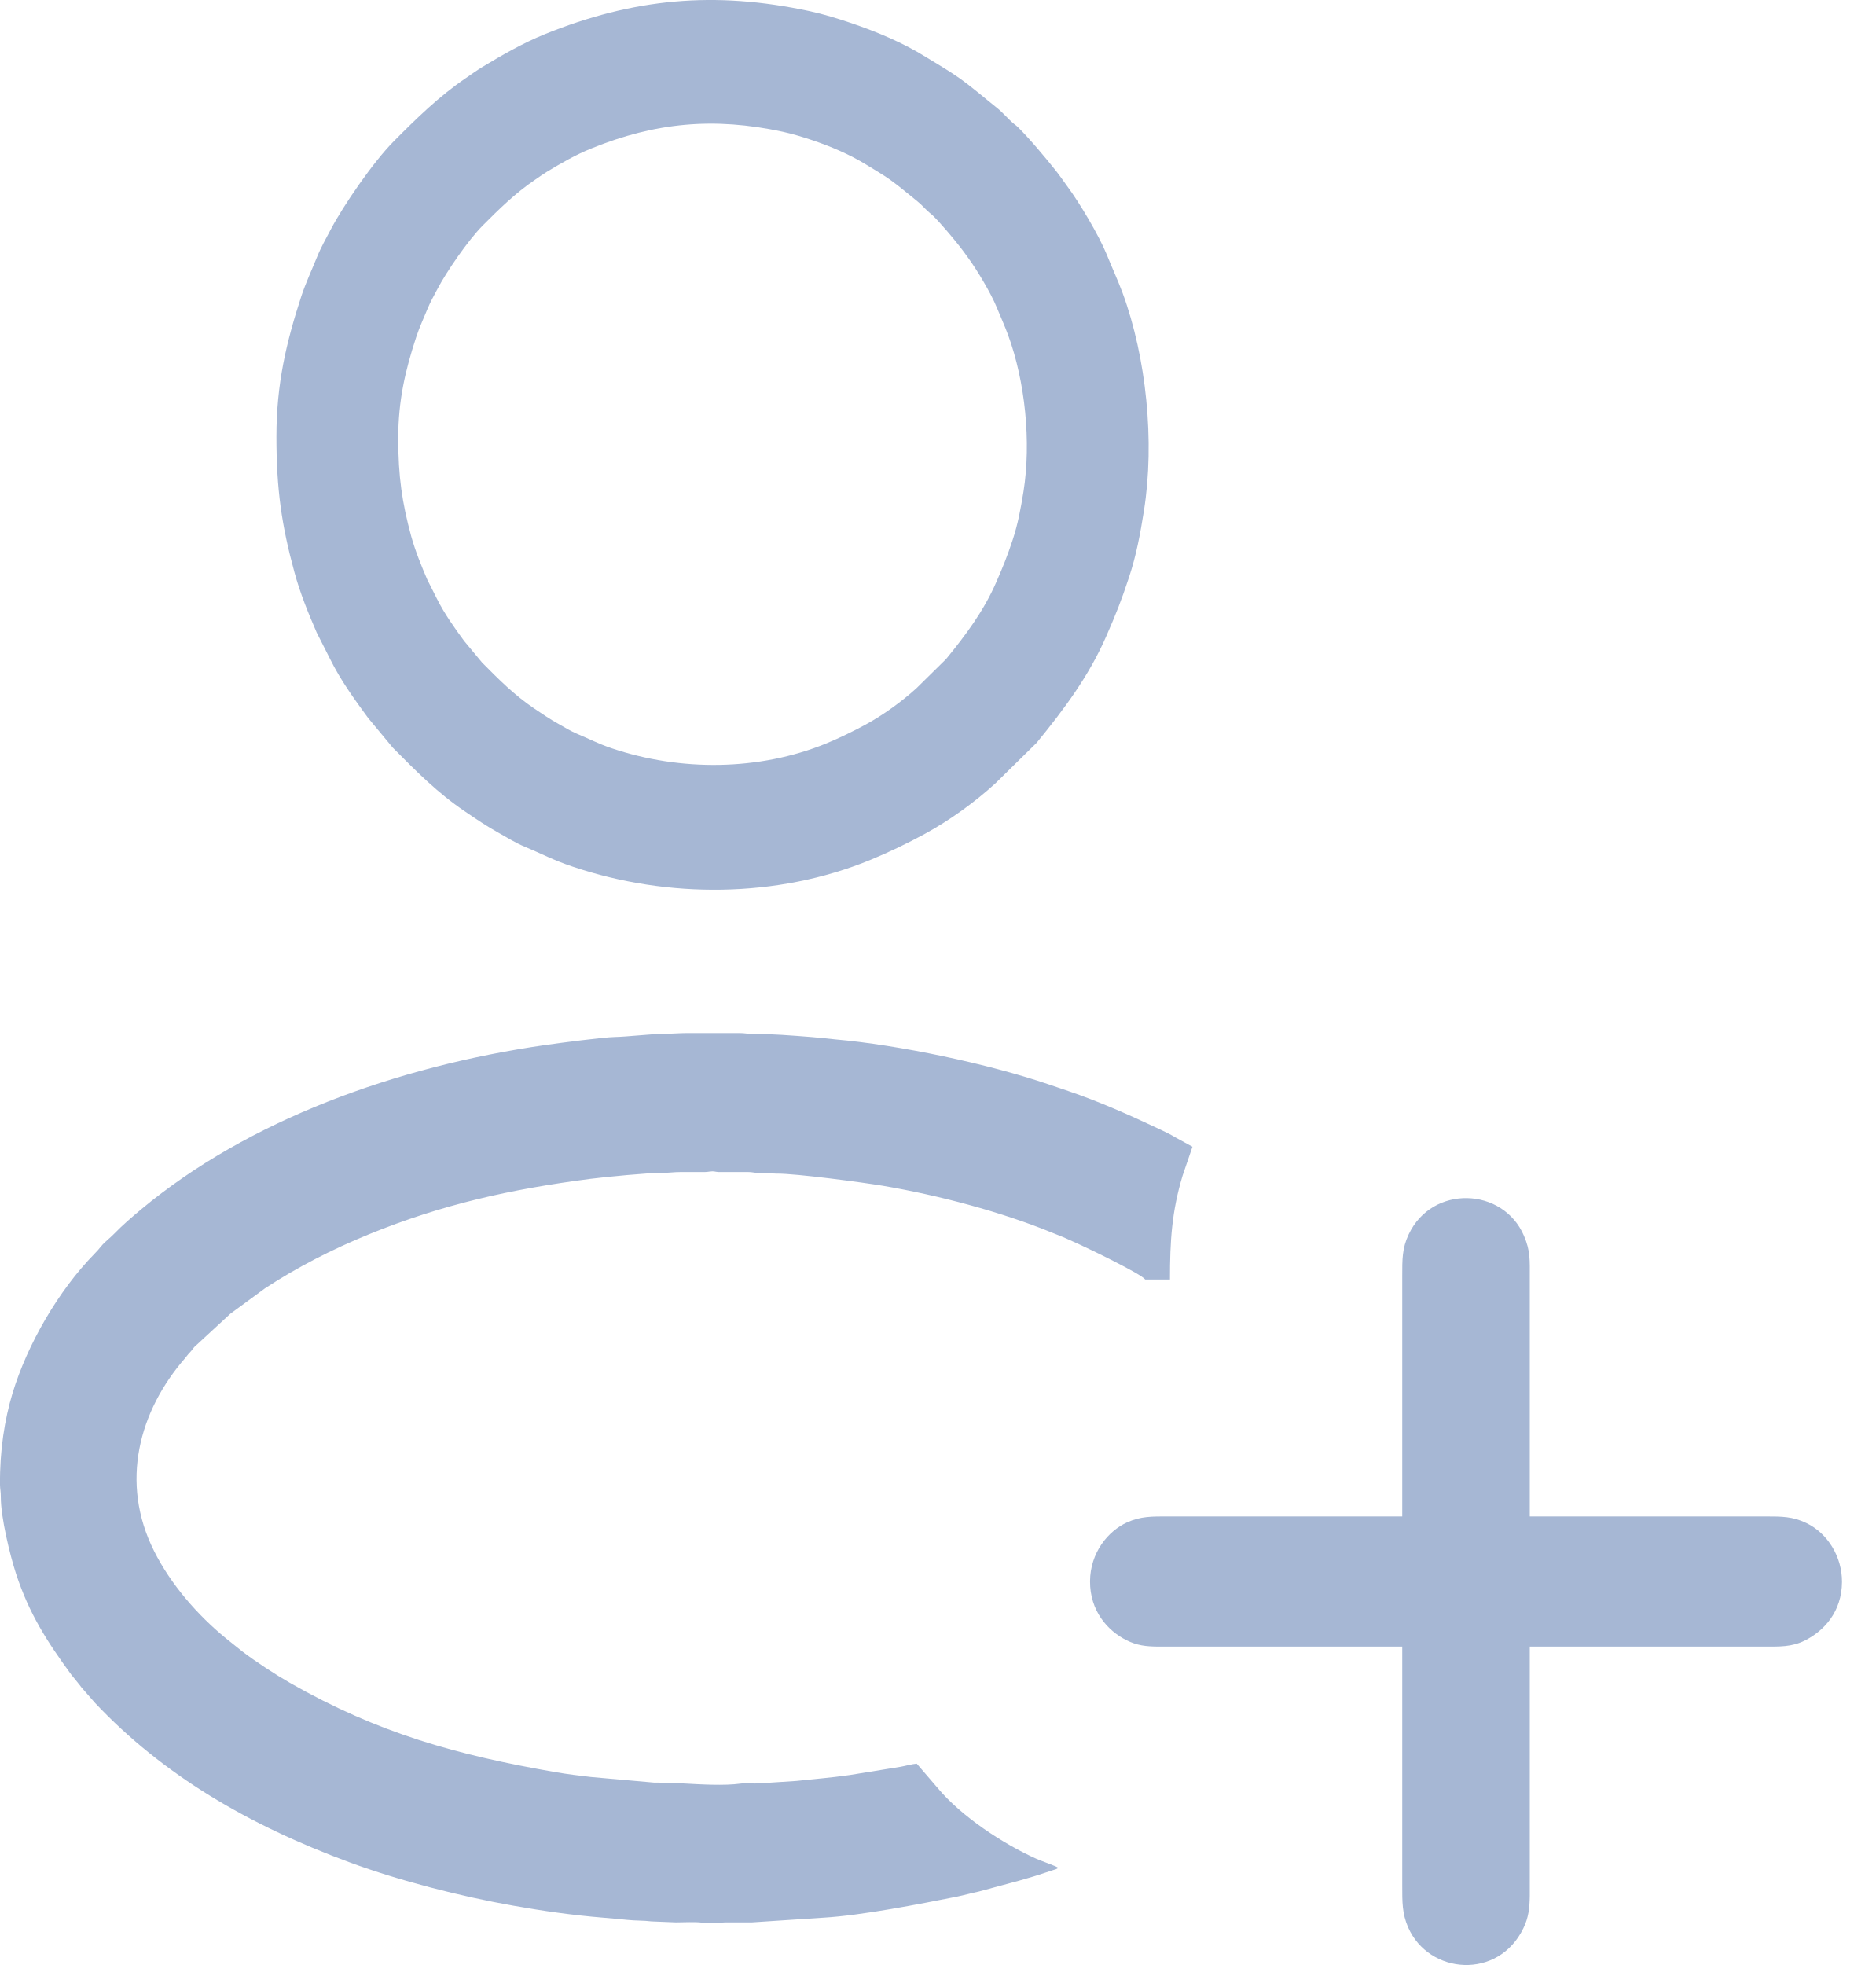
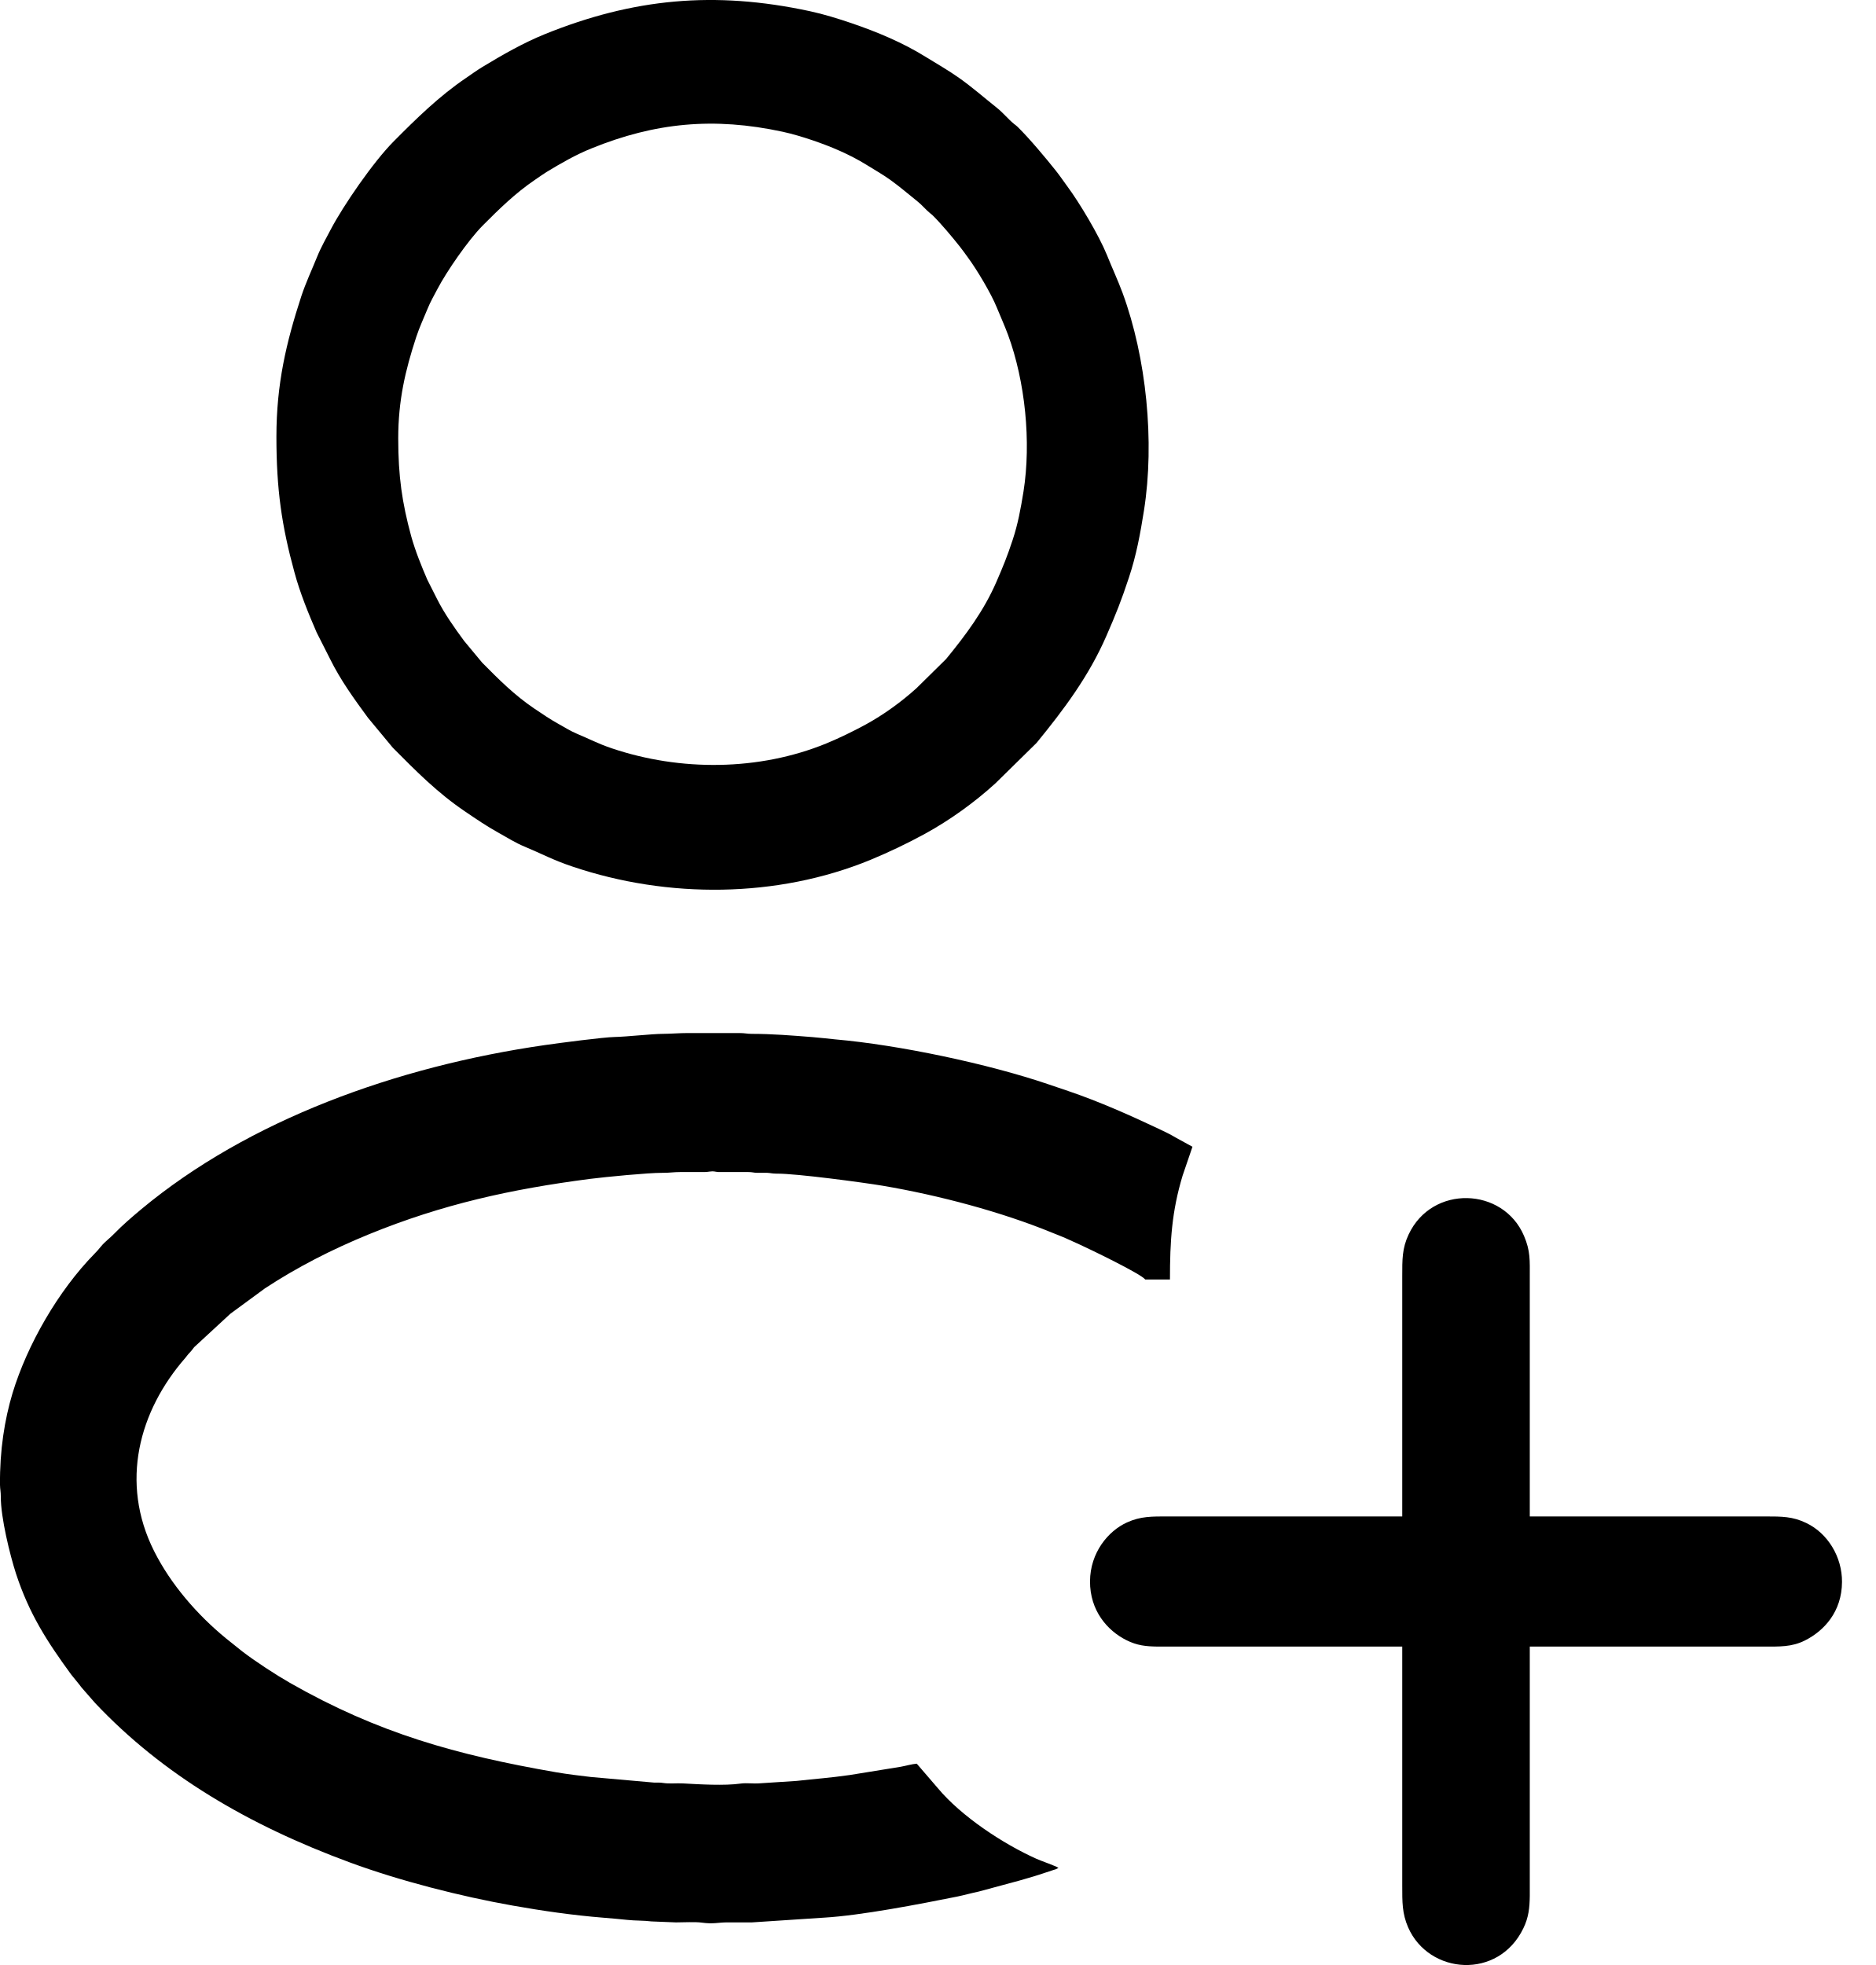
<svg xmlns="http://www.w3.org/2000/svg" width="21px" height="22px" viewBox="0 0 21 22" version="1.1">
  <g id="--Чат" stroke="none" stroke-width="1" fill="none" fill-rule="evenodd">
-     <g id="Чат---Логистика-Copy-48" transform="translate(-966, -763)" fill="#A6B7D4">
+     <g id="Чат---Логистика-Copy-48" transform="translate(-966, -763)" fill="currentColor">
      <g id="Group-14-Copy-2" transform="translate(612, 128)">
        <g id="Group-20" transform="translate(0, 618)">
          <g id="123Безымянный-1" transform="translate(354, 17)">
            <path d="M6.099,0.383 C7.088,-0.017 7.998,-0.105 9.067,0.125 C9.221,0.158 9.386,0.209 9.533,0.259 C9.823,0.358 10.108,0.477 10.367,0.638 C10.492,0.715 10.616,0.786 10.737,0.871 C10.887,0.977 11.02,1.094 11.162,1.207 C11.233,1.263 11.287,1.333 11.356,1.389 C11.373,1.403 11.377,1.403 11.394,1.42 C11.528,1.552 11.706,1.765 11.823,1.912 C11.869,1.97 11.905,2.024 11.949,2.084 C12.089,2.272 12.305,2.636 12.393,2.852 C12.449,2.992 12.517,3.138 12.57,3.281 C12.836,4.005 12.931,4.944 12.809,5.716 C12.767,5.981 12.723,6.218 12.641,6.465 C12.555,6.726 12.495,6.875 12.389,7.118 C12.193,7.569 11.913,7.943 11.606,8.318 L11.147,8.769 C10.913,8.983 10.636,9.182 10.357,9.335 C10.161,9.442 9.952,9.542 9.744,9.628 C8.7,10.056 7.478,10.062 6.413,9.703 C6.191,9.629 6.065,9.558 5.877,9.48 C5.774,9.438 5.678,9.377 5.581,9.323 C5.447,9.249 5.331,9.169 5.207,9.085 C4.897,8.875 4.661,8.636 4.398,8.371 L4.12,8.036 C3.966,7.826 3.813,7.615 3.697,7.38 L3.546,7.082 C3.454,6.87 3.359,6.638 3.297,6.408 C3.154,5.887 3.095,5.479 3.095,4.889 C3.095,4.299 3.205,3.834 3.374,3.316 C3.424,3.165 3.491,3.023 3.55,2.877 C3.594,2.768 3.651,2.669 3.705,2.566 C3.844,2.302 4.177,1.816 4.407,1.584 C4.662,1.327 4.917,1.077 5.218,0.873 C5.281,0.83 5.337,0.789 5.401,0.75 C5.626,0.614 5.854,0.483 6.099,0.383 Z M6.624,1.661 C6.447,1.732 6.283,1.827 6.121,1.925 C6.075,1.954 6.034,1.983 5.989,2.014 C5.772,2.161 5.588,2.341 5.404,2.526 C5.239,2.693 4.999,3.043 4.899,3.234 C4.86,3.308 4.819,3.379 4.787,3.458 C4.744,3.563 4.696,3.665 4.66,3.775 C4.538,4.147 4.459,4.483 4.459,4.908 C4.459,5.333 4.502,5.628 4.604,6.003 C4.65,6.168 4.718,6.336 4.784,6.489 L4.892,6.703 C4.977,6.872 5.086,7.025 5.197,7.176 L5.398,7.418 C5.587,7.609 5.757,7.78 5.981,7.932 C6.071,7.992 6.154,8.05 6.25,8.103 C6.321,8.143 6.39,8.186 6.464,8.217 C6.6,8.273 6.69,8.324 6.85,8.378 C7.618,8.637 8.498,8.632 9.251,8.324 C9.401,8.262 9.551,8.189 9.693,8.112 C9.894,8.002 10.093,7.858 10.262,7.705 L10.593,7.379 C10.814,7.109 11.016,6.839 11.157,6.514 C11.233,6.339 11.277,6.232 11.339,6.044 C11.398,5.866 11.429,5.695 11.46,5.504 C11.548,4.947 11.479,4.271 11.287,3.749 C11.249,3.646 11.201,3.541 11.16,3.44 C11.097,3.285 10.94,3.022 10.84,2.886 C10.808,2.843 10.782,2.804 10.749,2.763 C10.665,2.657 10.537,2.503 10.44,2.408 C10.427,2.396 10.425,2.396 10.413,2.386 C10.363,2.345 10.324,2.295 10.272,2.254 C10.17,2.173 10.074,2.089 9.966,2.012 C9.88,1.951 9.79,1.9 9.7,1.844 C9.513,1.729 9.308,1.642 9.099,1.571 C8.993,1.535 8.874,1.499 8.763,1.475 C7.993,1.309 7.336,1.372 6.624,1.661 Z M15.772,13.822 C16.034,13.261 16.831,13.29 17.064,13.836 C17.137,14.007 17.129,14.108 17.129,14.307 L17.129,16.978 L19.767,16.978 C19.952,16.978 20.072,16.978 20.224,17.051 C20.466,17.166 20.627,17.432 20.625,17.712 C20.623,18.046 20.423,18.26 20.209,18.367 C20.061,18.441 19.924,18.435 19.749,18.435 L17.129,18.435 L17.129,21.229 C17.127,21.361 17.116,21.468 17.057,21.589 C16.778,22.168 16,22.109 15.767,21.579 C15.699,21.422 15.701,21.296 15.701,21.108 L15.701,18.435 L12.962,18.435 C12.832,18.433 12.733,18.424 12.61,18.362 C12.402,18.257 12.203,18.035 12.205,17.703 C12.207,17.384 12.407,17.141 12.619,17.045 C12.773,16.975 12.899,16.978 13.083,16.978 L15.701,16.978 L15.701,14.29 C15.701,14.101 15.699,13.978 15.772,13.822 Z M8.28,11.566 C8.341,11.566 8.362,11.575 8.418,11.575 C8.642,11.575 8.868,11.593 9.094,11.611 C9.176,11.617 9.27,11.629 9.355,11.637 C10.062,11.699 11.062,11.909 11.74,12.14 C11.816,12.165 11.883,12.188 11.961,12.215 C12.303,12.331 12.65,12.485 12.976,12.639 C13.036,12.667 13.11,12.703 13.166,12.737 L13.352,12.839 L13.242,13.161 C13.12,13.564 13.1,13.895 13.1,14.325 L12.823,14.325 C12.777,14.262 12.189,13.979 12.094,13.936 C12.045,13.913 11.997,13.892 11.944,13.868 C11.889,13.843 11.838,13.825 11.783,13.802 C11.216,13.569 10.513,13.382 9.881,13.275 C9.665,13.239 8.915,13.138 8.696,13.14 C8.645,13.14 8.633,13.133 8.592,13.131 L8.479,13.131 C8.435,13.13 8.425,13.122 8.375,13.122 L8.046,13.122 C8.001,13.12 7.999,13.109 7.945,13.117 C7.909,13.123 7.886,13.122 7.846,13.122 L7.621,13.122 C7.54,13.122 7.494,13.132 7.413,13.131 C7.264,13.13 6.786,13.176 6.604,13.199 C5.72,13.314 4.954,13.483 4.133,13.818 C3.71,13.991 3.327,14.188 2.967,14.424 L2.579,14.709 L2.174,15.083 C2.154,15.107 2.15,15.117 2.127,15.141 C2.102,15.166 2.096,15.178 2.075,15.203 C1.558,15.795 1.338,16.596 1.726,17.367 C1.913,17.74 2.212,18.082 2.529,18.342 L2.714,18.49 C2.859,18.601 3.085,18.749 3.246,18.841 C4.233,19.404 5.112,19.649 6.226,19.842 C6.354,19.864 6.487,19.88 6.616,19.895 L7.326,19.958 C7.362,19.958 7.392,19.956 7.426,19.962 C7.497,19.973 7.573,19.963 7.647,19.967 C7.843,19.978 8.111,19.994 8.291,19.969 C8.361,19.959 8.434,19.972 8.505,19.966 L8.92,19.939 C9.125,19.916 9.292,19.905 9.515,19.873 L10.083,19.781 C10.14,19.771 10.211,19.75 10.265,19.746 L10.5,20.019 C10.763,20.335 11.233,20.645 11.605,20.811 C11.657,20.835 11.82,20.89 11.852,20.913 L11.822,20.928 C11.815,20.93 11.802,20.934 11.796,20.936 L11.632,20.99 C11.556,21.015 11.486,21.033 11.41,21.056 L10.958,21.178 C10.876,21.195 10.804,21.216 10.718,21.234 C10.298,21.318 9.64,21.446 9.224,21.47 L8.419,21.523 L8.132,21.523 C8.042,21.524 7.983,21.543 7.861,21.526 C7.787,21.515 7.649,21.523 7.569,21.523 L7.294,21.512 C7.213,21.501 7.113,21.505 7.024,21.495 C6.945,21.487 6.841,21.477 6.762,21.471 C6.411,21.443 6.069,21.393 5.742,21.335 C5.159,21.232 4.473,21.057 3.918,20.852 C2.783,20.434 1.823,19.871 1.065,19.067 L0.926,18.908 C0.907,18.888 0.907,18.884 0.891,18.864 L0.797,18.748 C0.526,18.377 0.327,18.069 0.179,17.618 C0.112,17.411 0.008,16.991 0.009,16.757 C0.009,16.697 0.001,16.676 0,16.625 C-0.004,16.238 0.052,15.892 0.14,15.599 C0.305,15.055 0.652,14.451 1.06,14.035 C1.091,14.004 1.102,13.99 1.13,13.956 C1.176,13.9 1.228,13.865 1.277,13.814 C1.373,13.715 1.474,13.629 1.58,13.54 C2.782,12.539 4.442,11.939 6.105,11.7 C6.257,11.678 6.759,11.612 6.884,11.61 C7.01,11.608 7.305,11.575 7.421,11.575 C7.525,11.574 7.603,11.566 7.699,11.566 L8.28,11.566 Z" id="Combined-Shape" />
          </g>
        </g>
      </g>
    </g>
  </g>
</svg>
